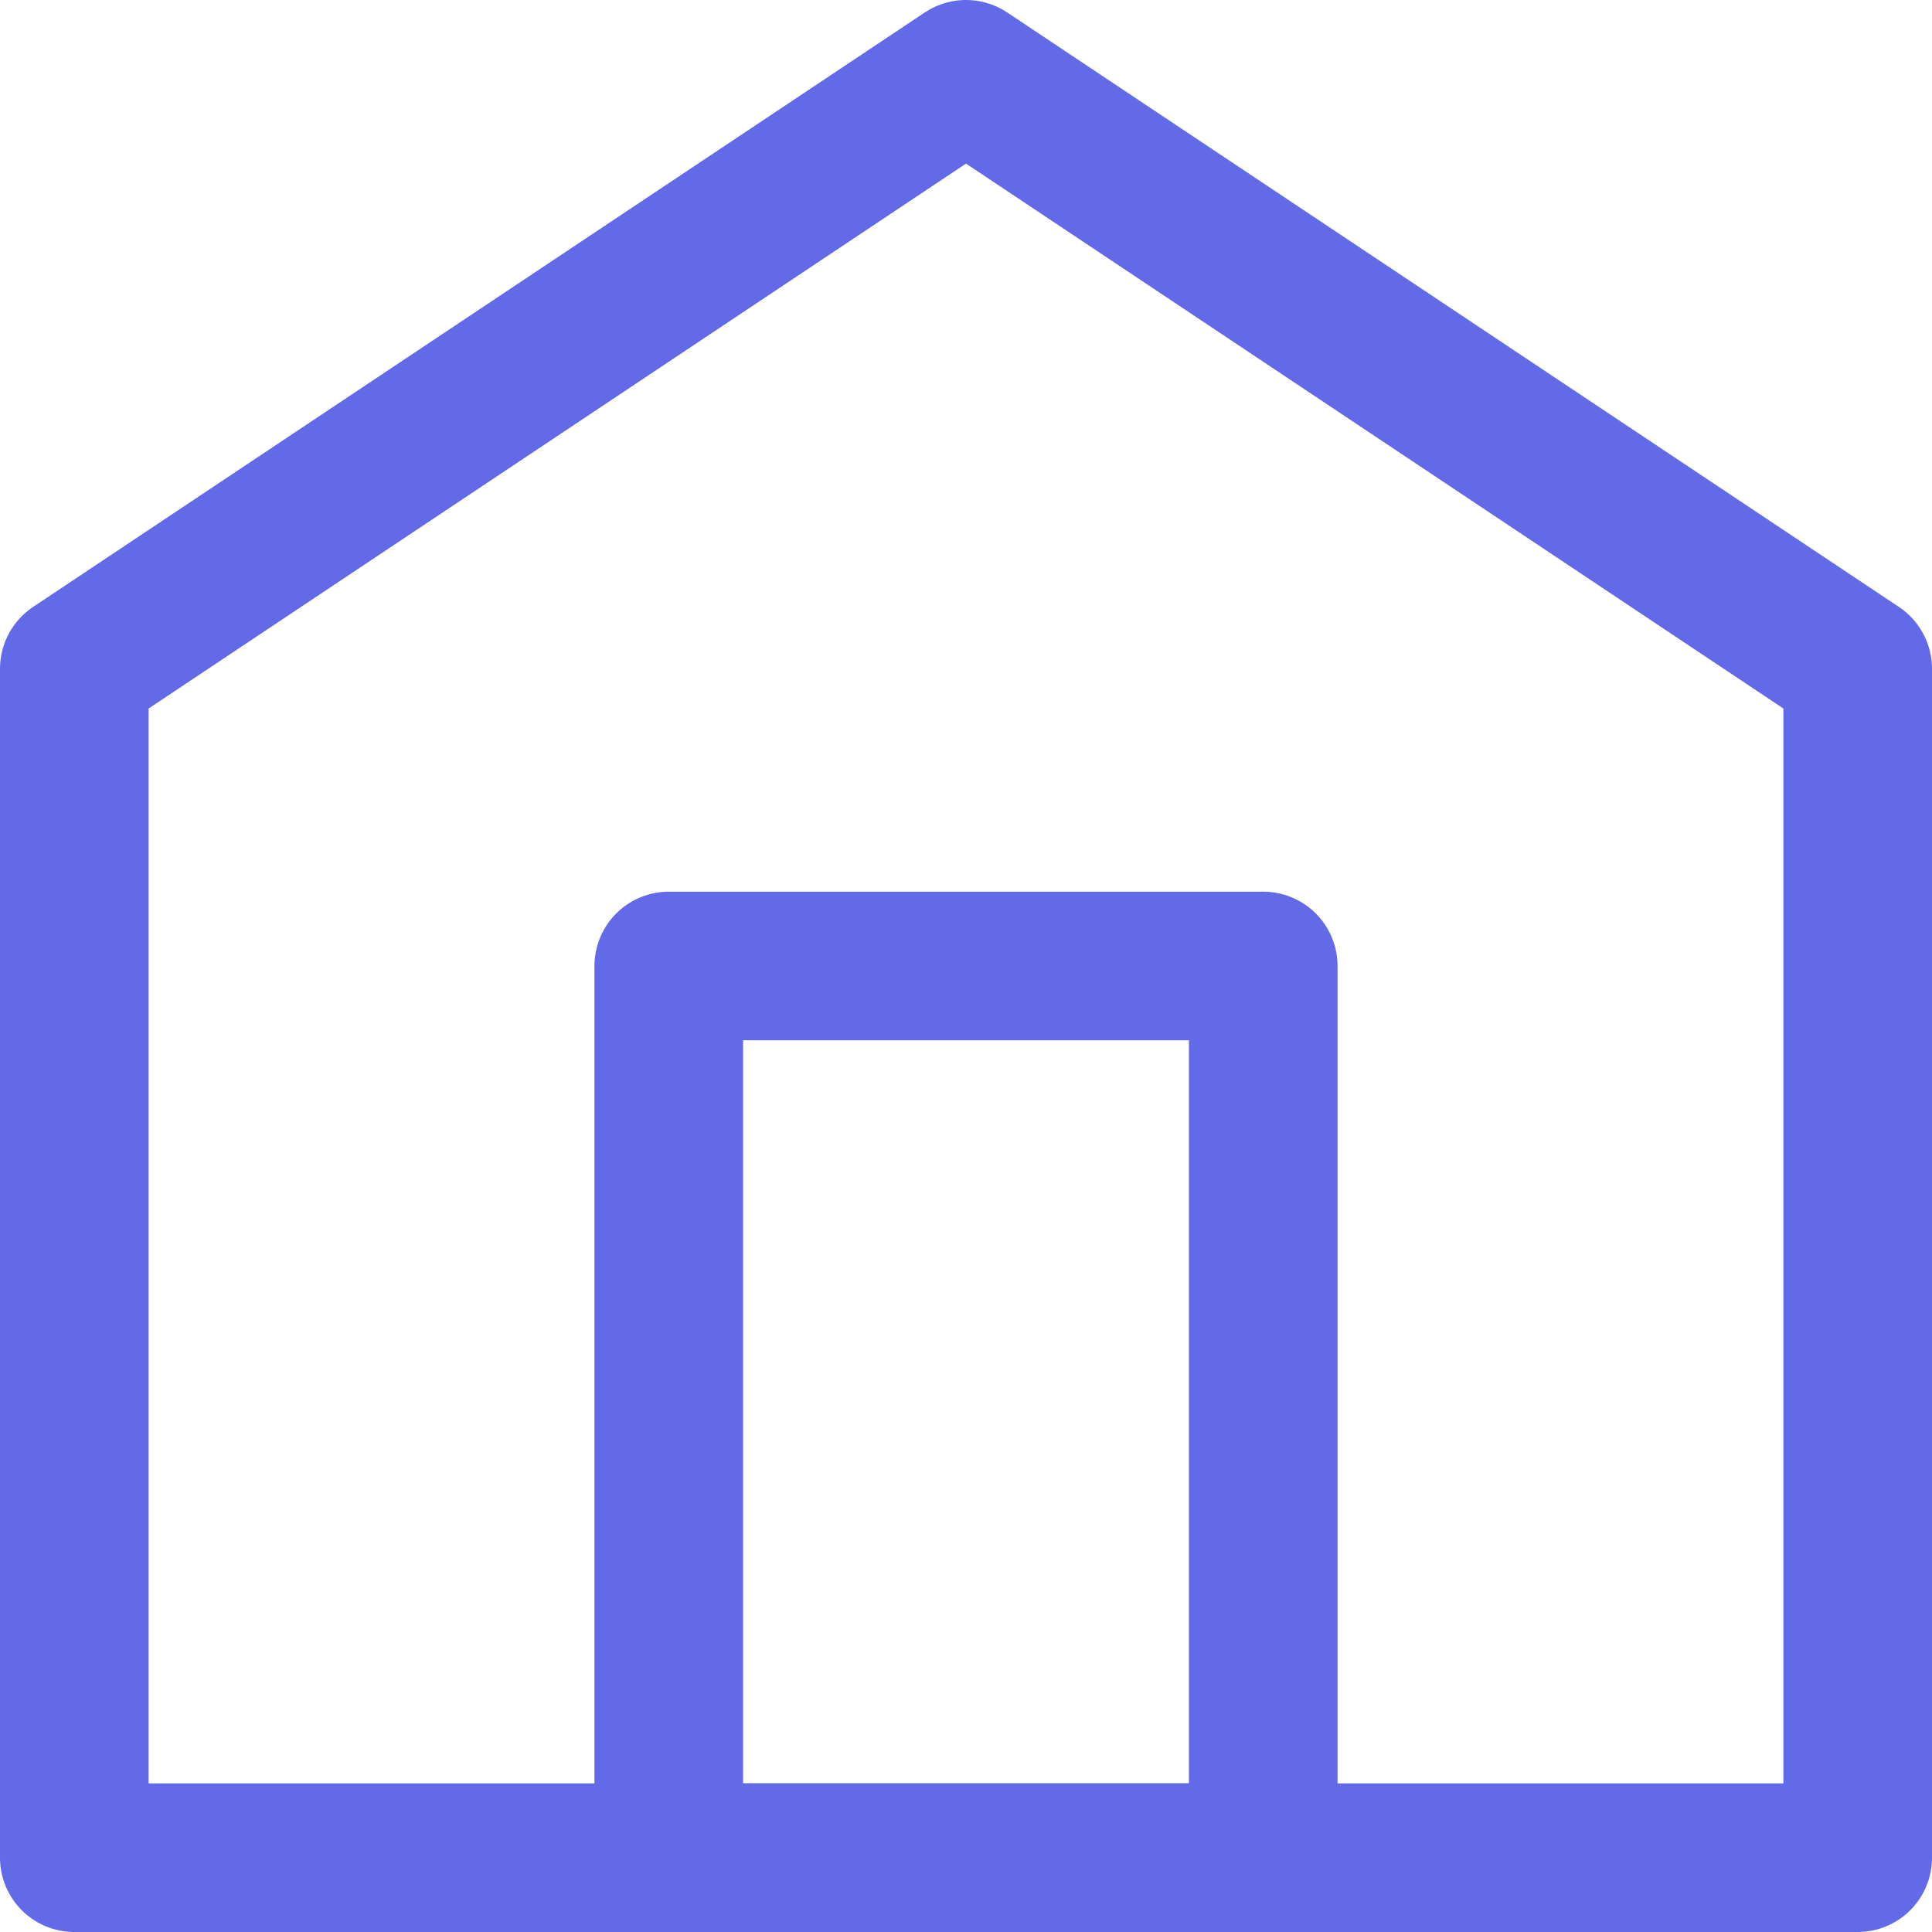
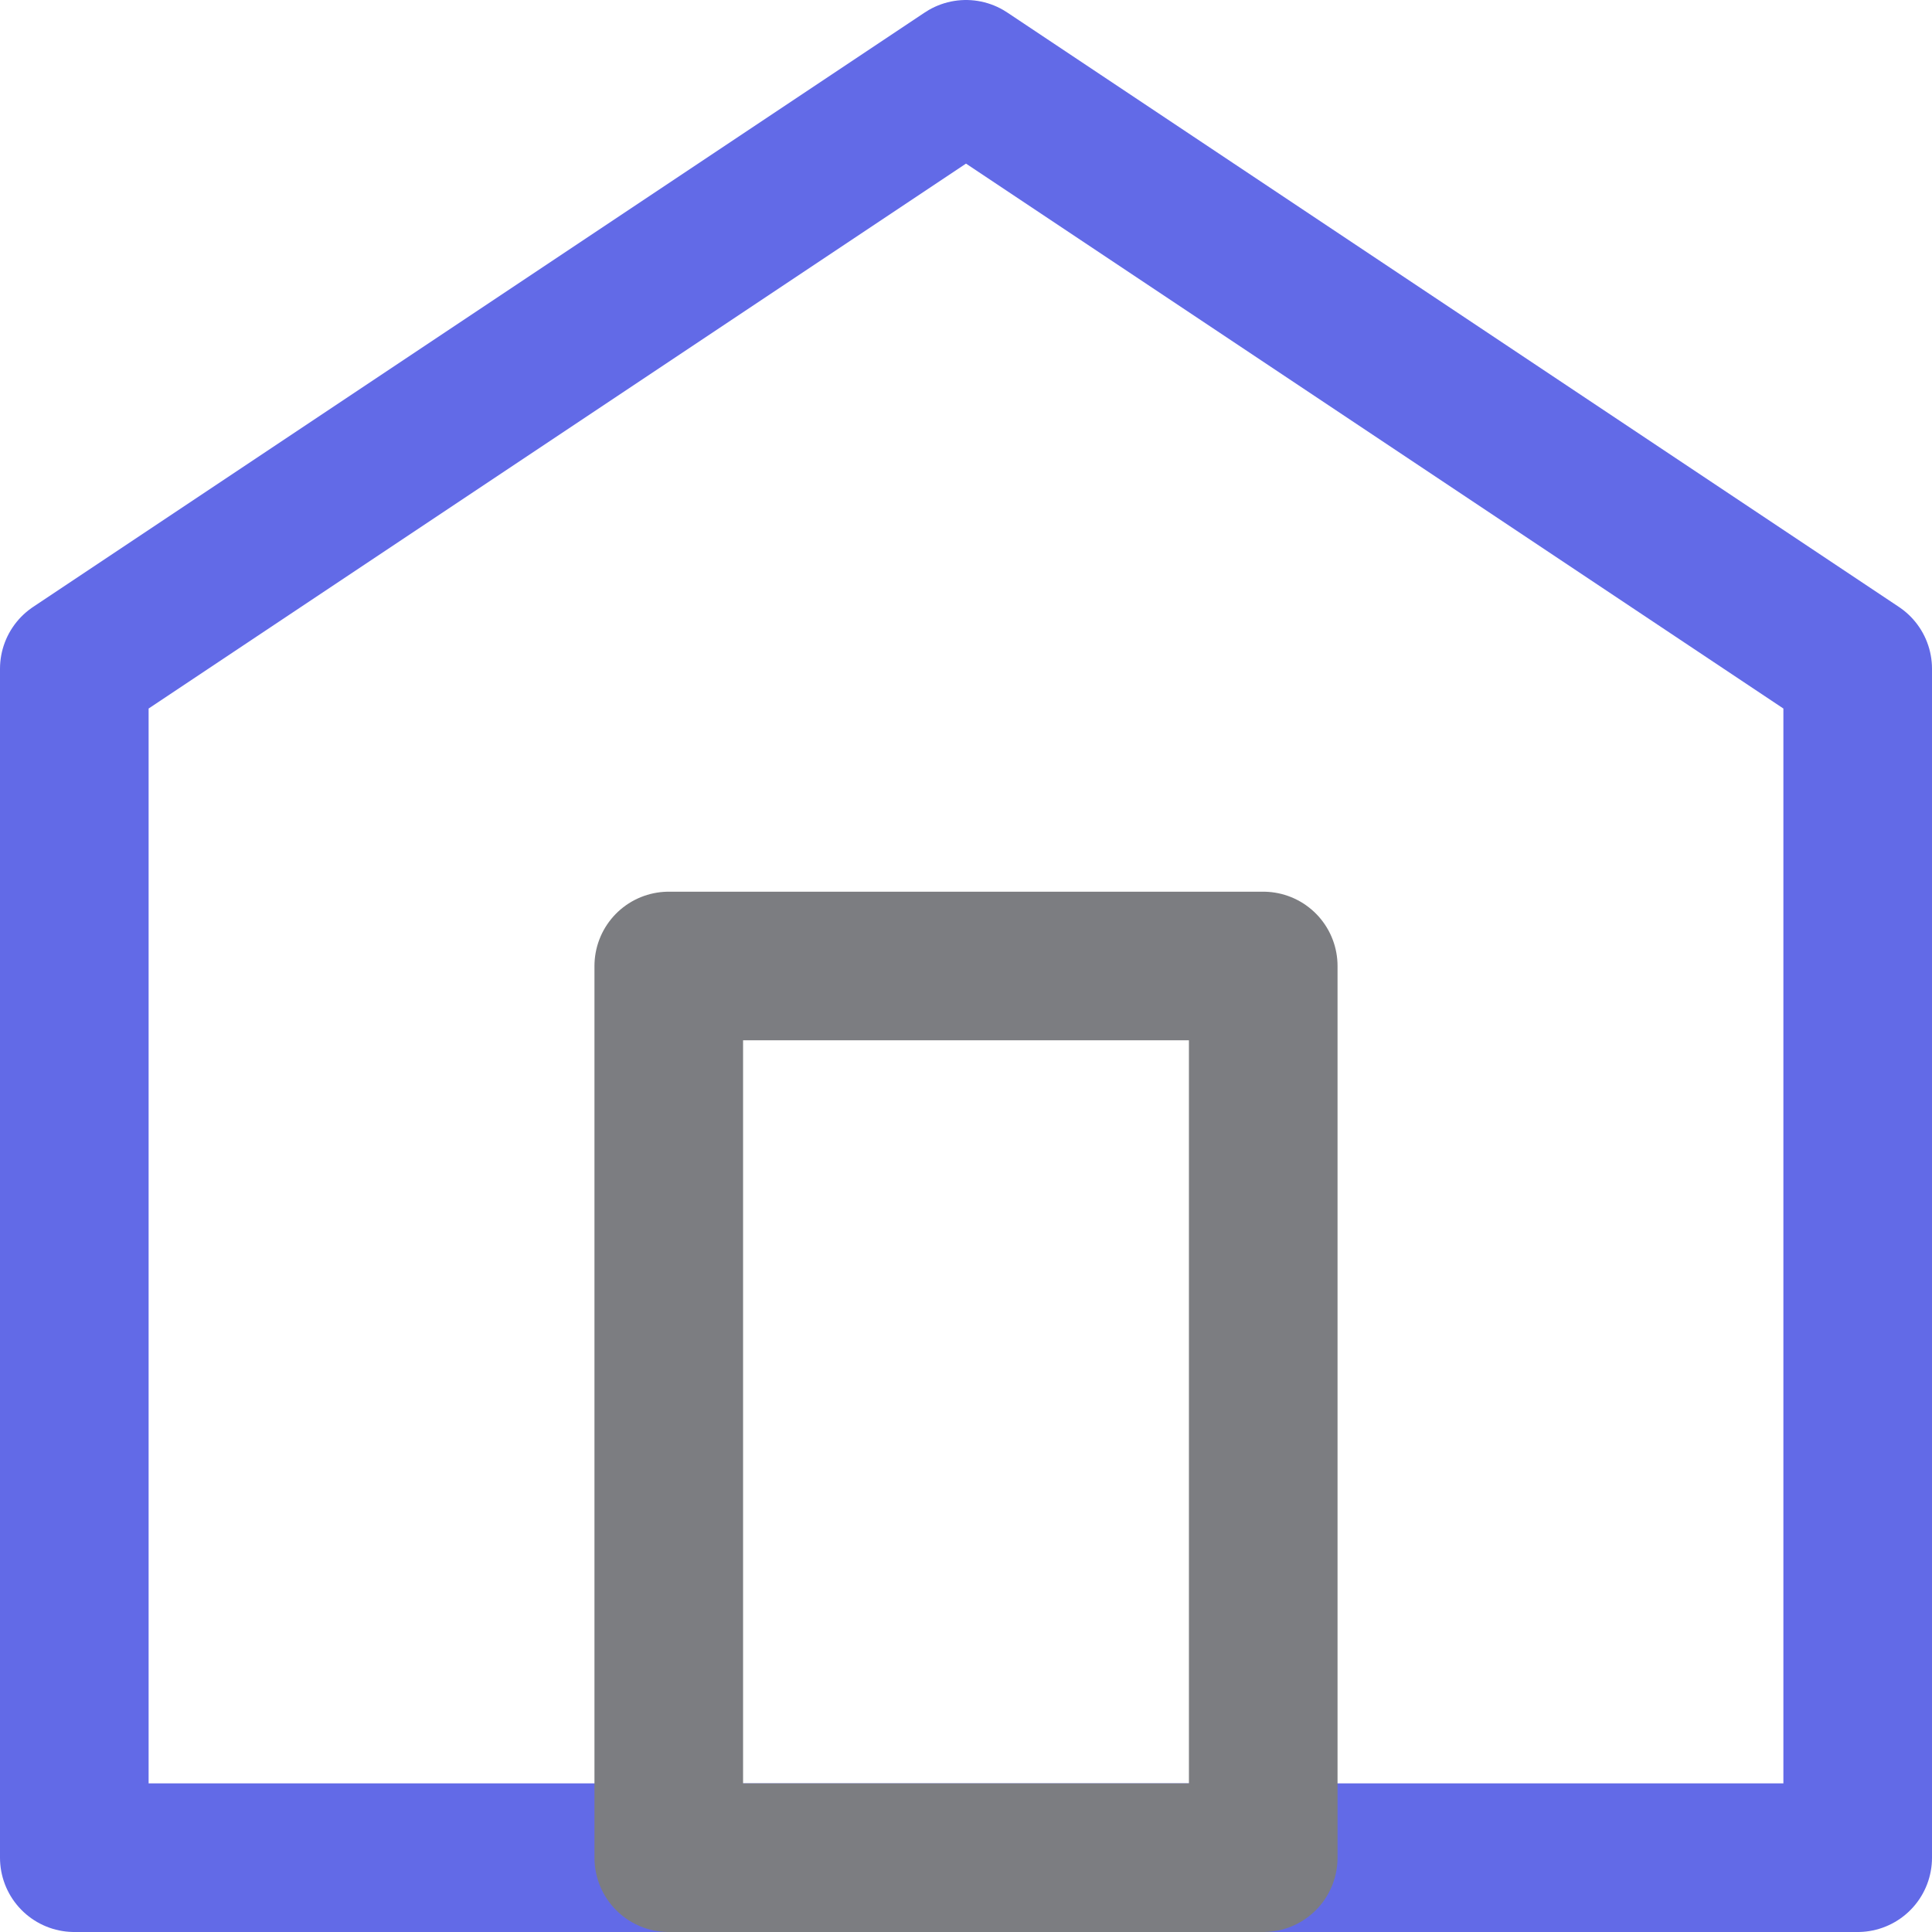
<svg xmlns="http://www.w3.org/2000/svg" width="100%" height="100%" viewBox="0 0 26 26" fill="none" preserveAspectRatio="xMidYMid meet">
  <g id="house">
    <polygon id="exterior" points="13,1 25,9 25,25 1,25 1,9 13,1" stroke="#626ae7" stroke-width="2" stroke-linecap="round" stroke-linejoin="round" fill="none" />
-     <polygon id="door" points="9,13 17,13 17,25 9,25 9,13" stroke="#626ae7" stroke-width="2" stroke-linecap="round" stroke-linejoin="round" fill="none" />
+     <polygon id="door" points="9,13 17,13 17,25 9,25 9,13" stroke="#7c7d81" stroke-width="2" stroke-linecap="round" stroke-linejoin="round" fill="none" />
  </g>
</svg>
